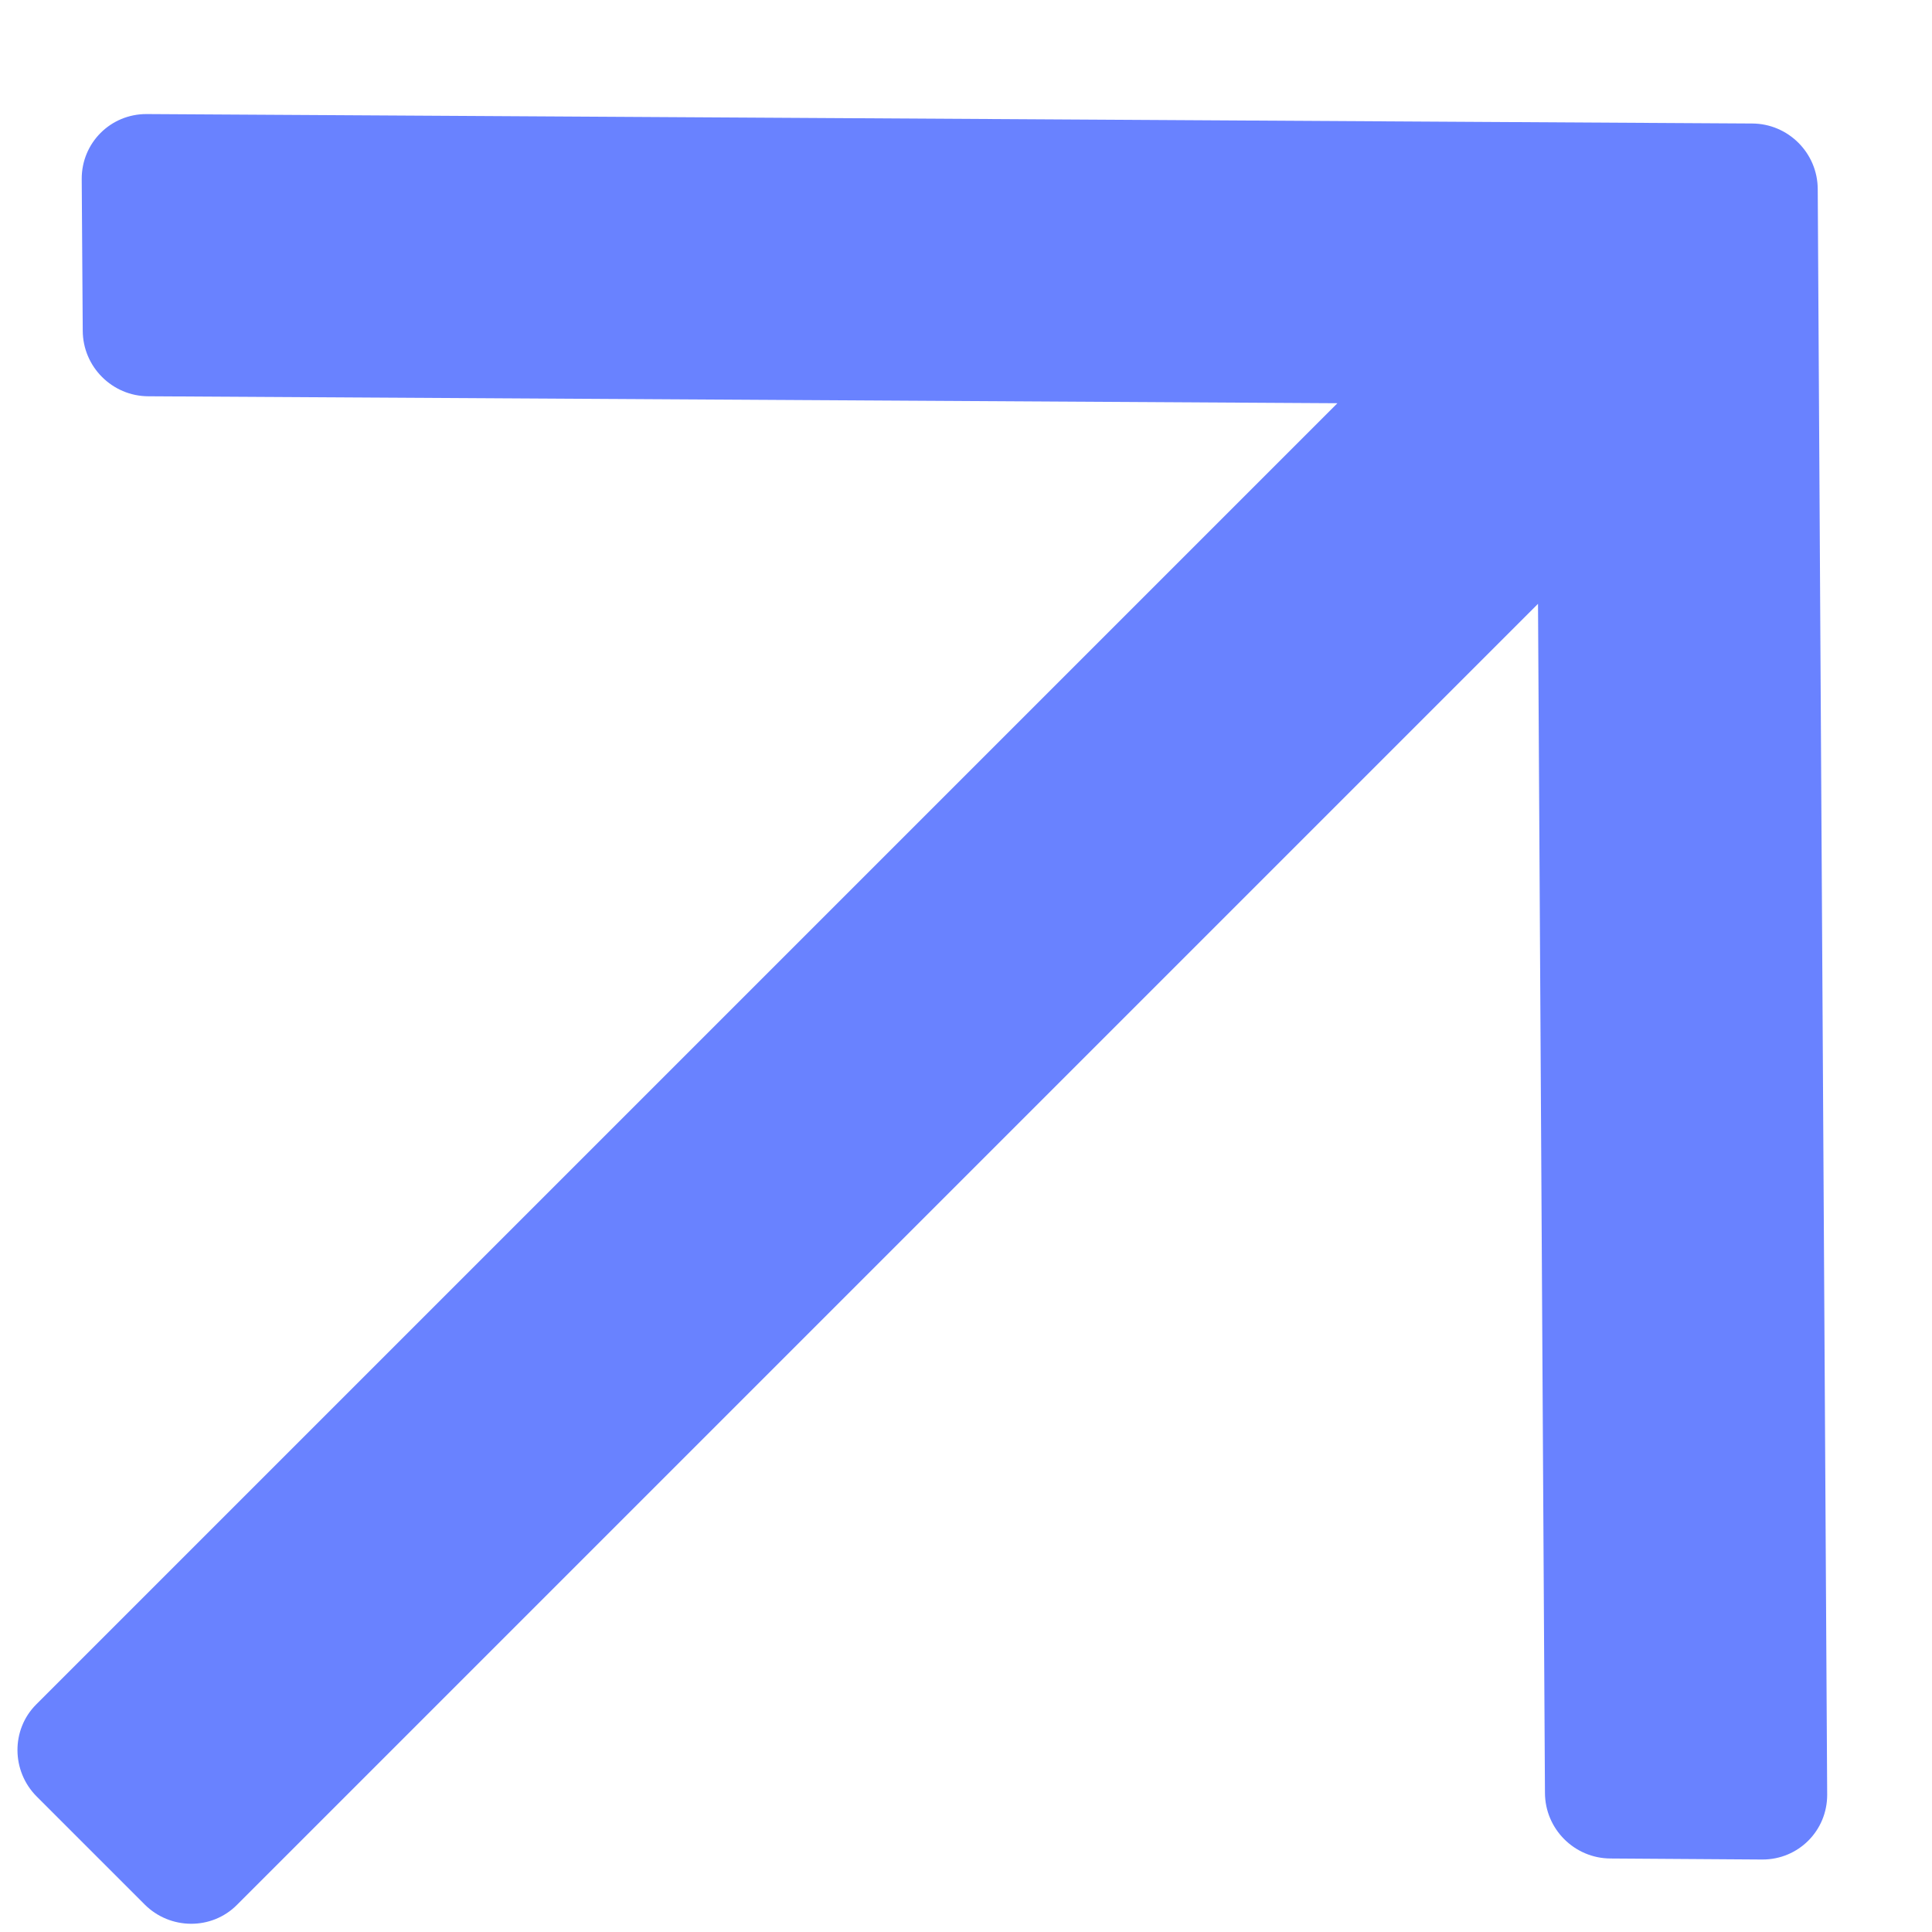
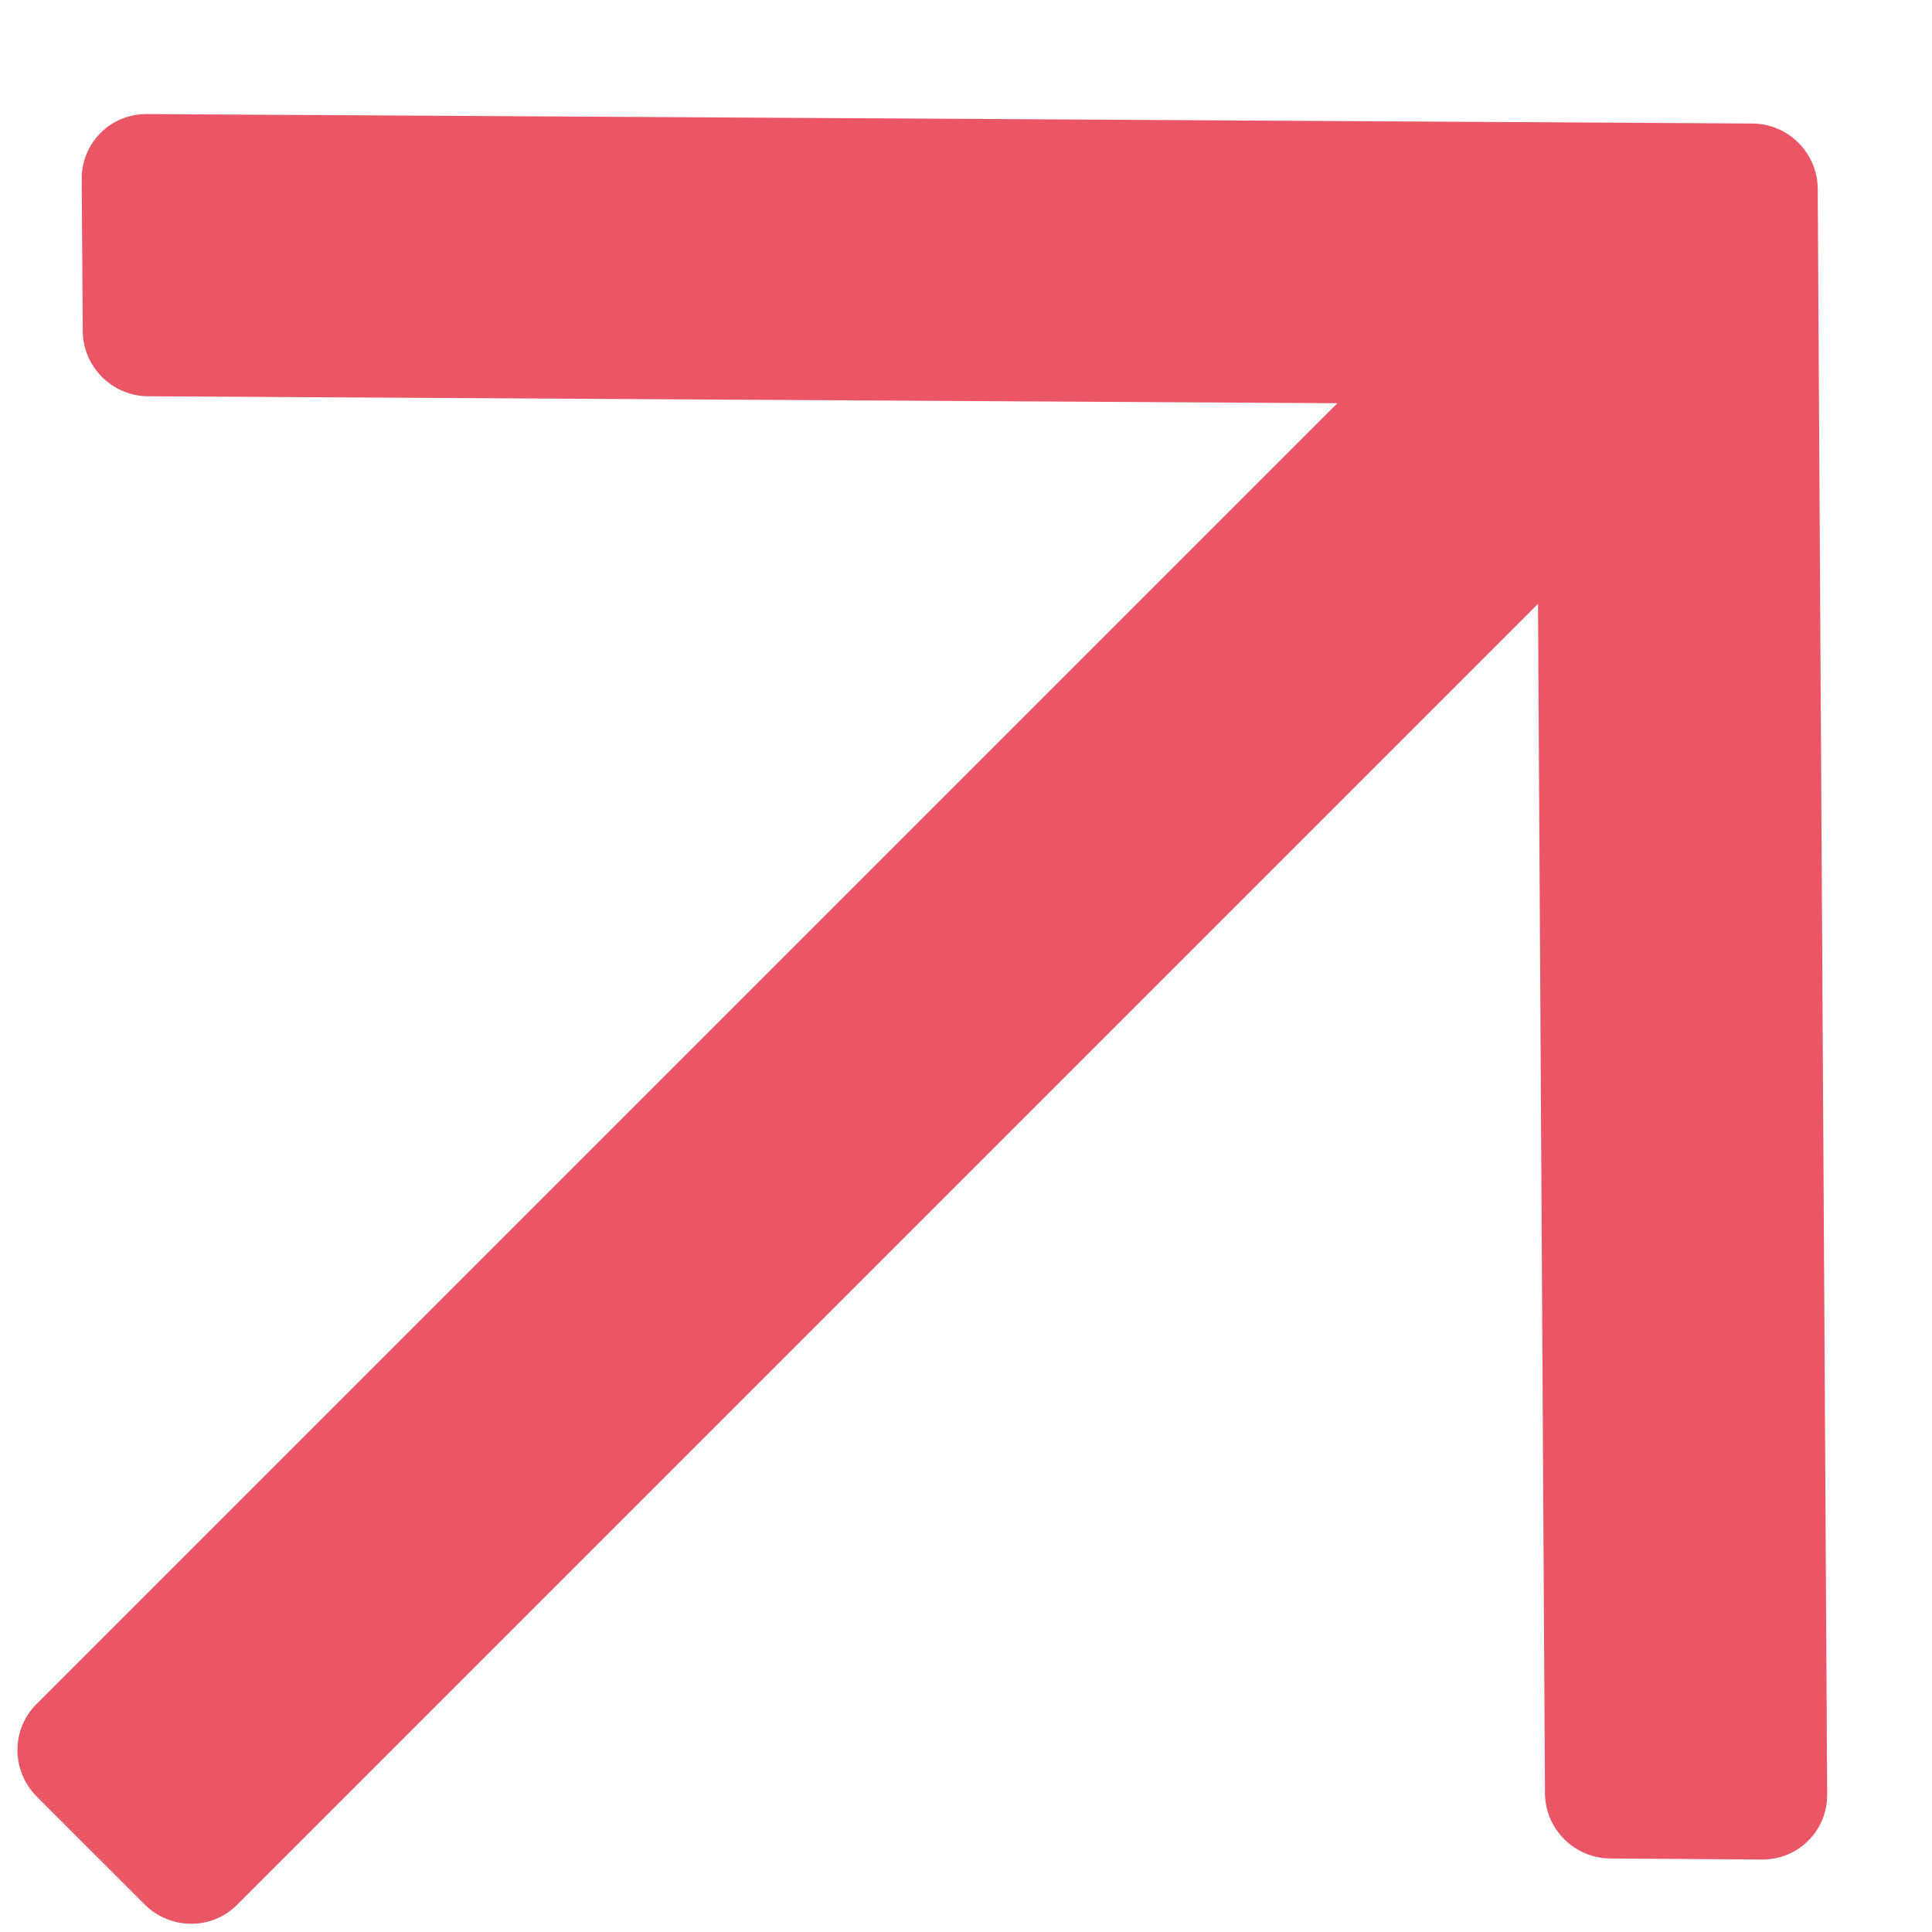
<svg xmlns="http://www.w3.org/2000/svg" class="up" width="12px" height="12px" viewBox="0 0 12 12" version="1.1">
  <g id="Page-1" stroke="none" stroke-width="1" fill="none" fill-rule="evenodd">
-     <g id="Front" transform="translate(-1282, -1272)" fill="#6982FF" fill-rule="nonzero">
+     <g id="Front" transform="translate(-1282, -1272)" fill="#ea5666" fill-rule="nonzero">
      <g id="Group-8" transform="translate(147, 1253)">
        <g id="Group-7" transform="translate(1007, 10)">
          <path d="M141.248,14.992 L140.577,14.33 C140.418,14.172 140.16,14.172 140.001,14.33 L134.748,19.522 L134.748,8.092 C134.748,7.871 134.565,7.69 134.341,7.69 L133.393,7.69 C133.169,7.69 132.986,7.871 132.986,8.092 L132.986,19.522 L127.733,14.33 C127.574,14.172 127.316,14.172 127.157,14.33 L126.486,14.992 C126.327,15.15 126.327,15.404 126.486,15.562 L133.579,22.572 C133.738,22.73 133.996,22.73 134.155,22.572 L141.248,15.562 C141.407,15.404 141.407,15.15 141.248,14.992 Z" id="Path" transform="translate(133.867, 15.19038) scale(-1, -1) rotate(45) translate(-133.867, -15.19038) " />
        </g>
      </g>
    </g>
  </g>
</svg>
